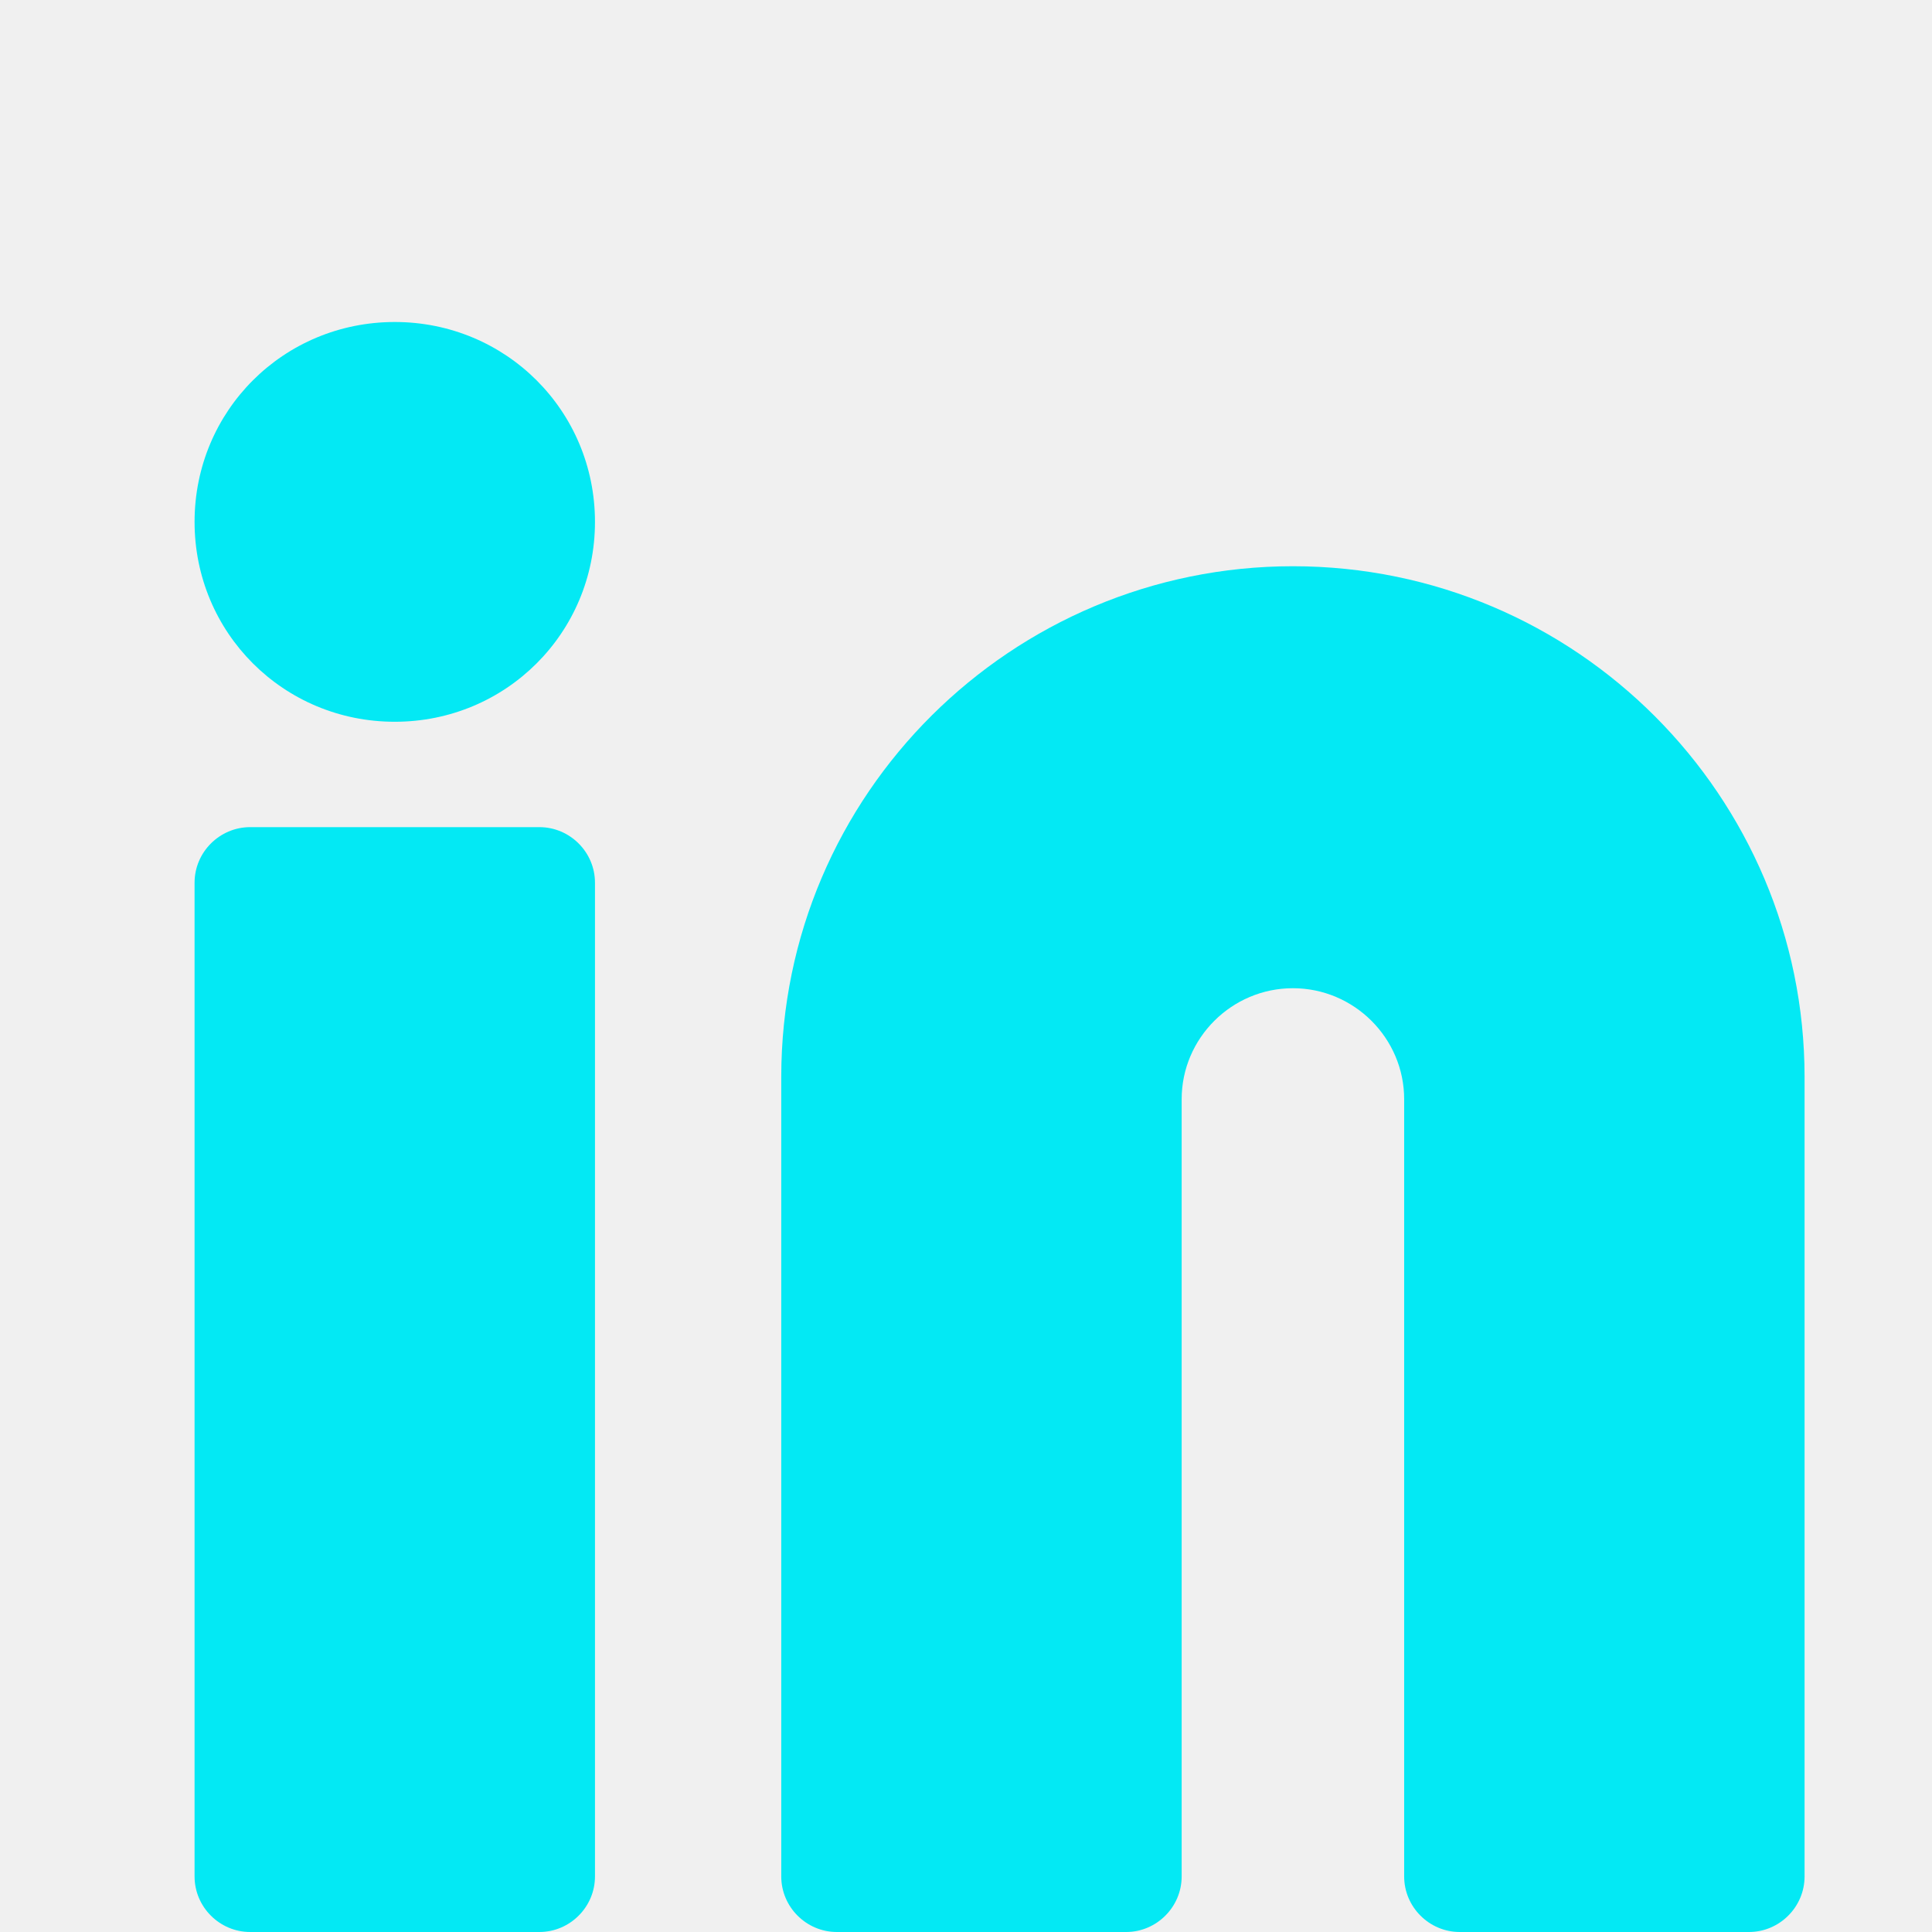
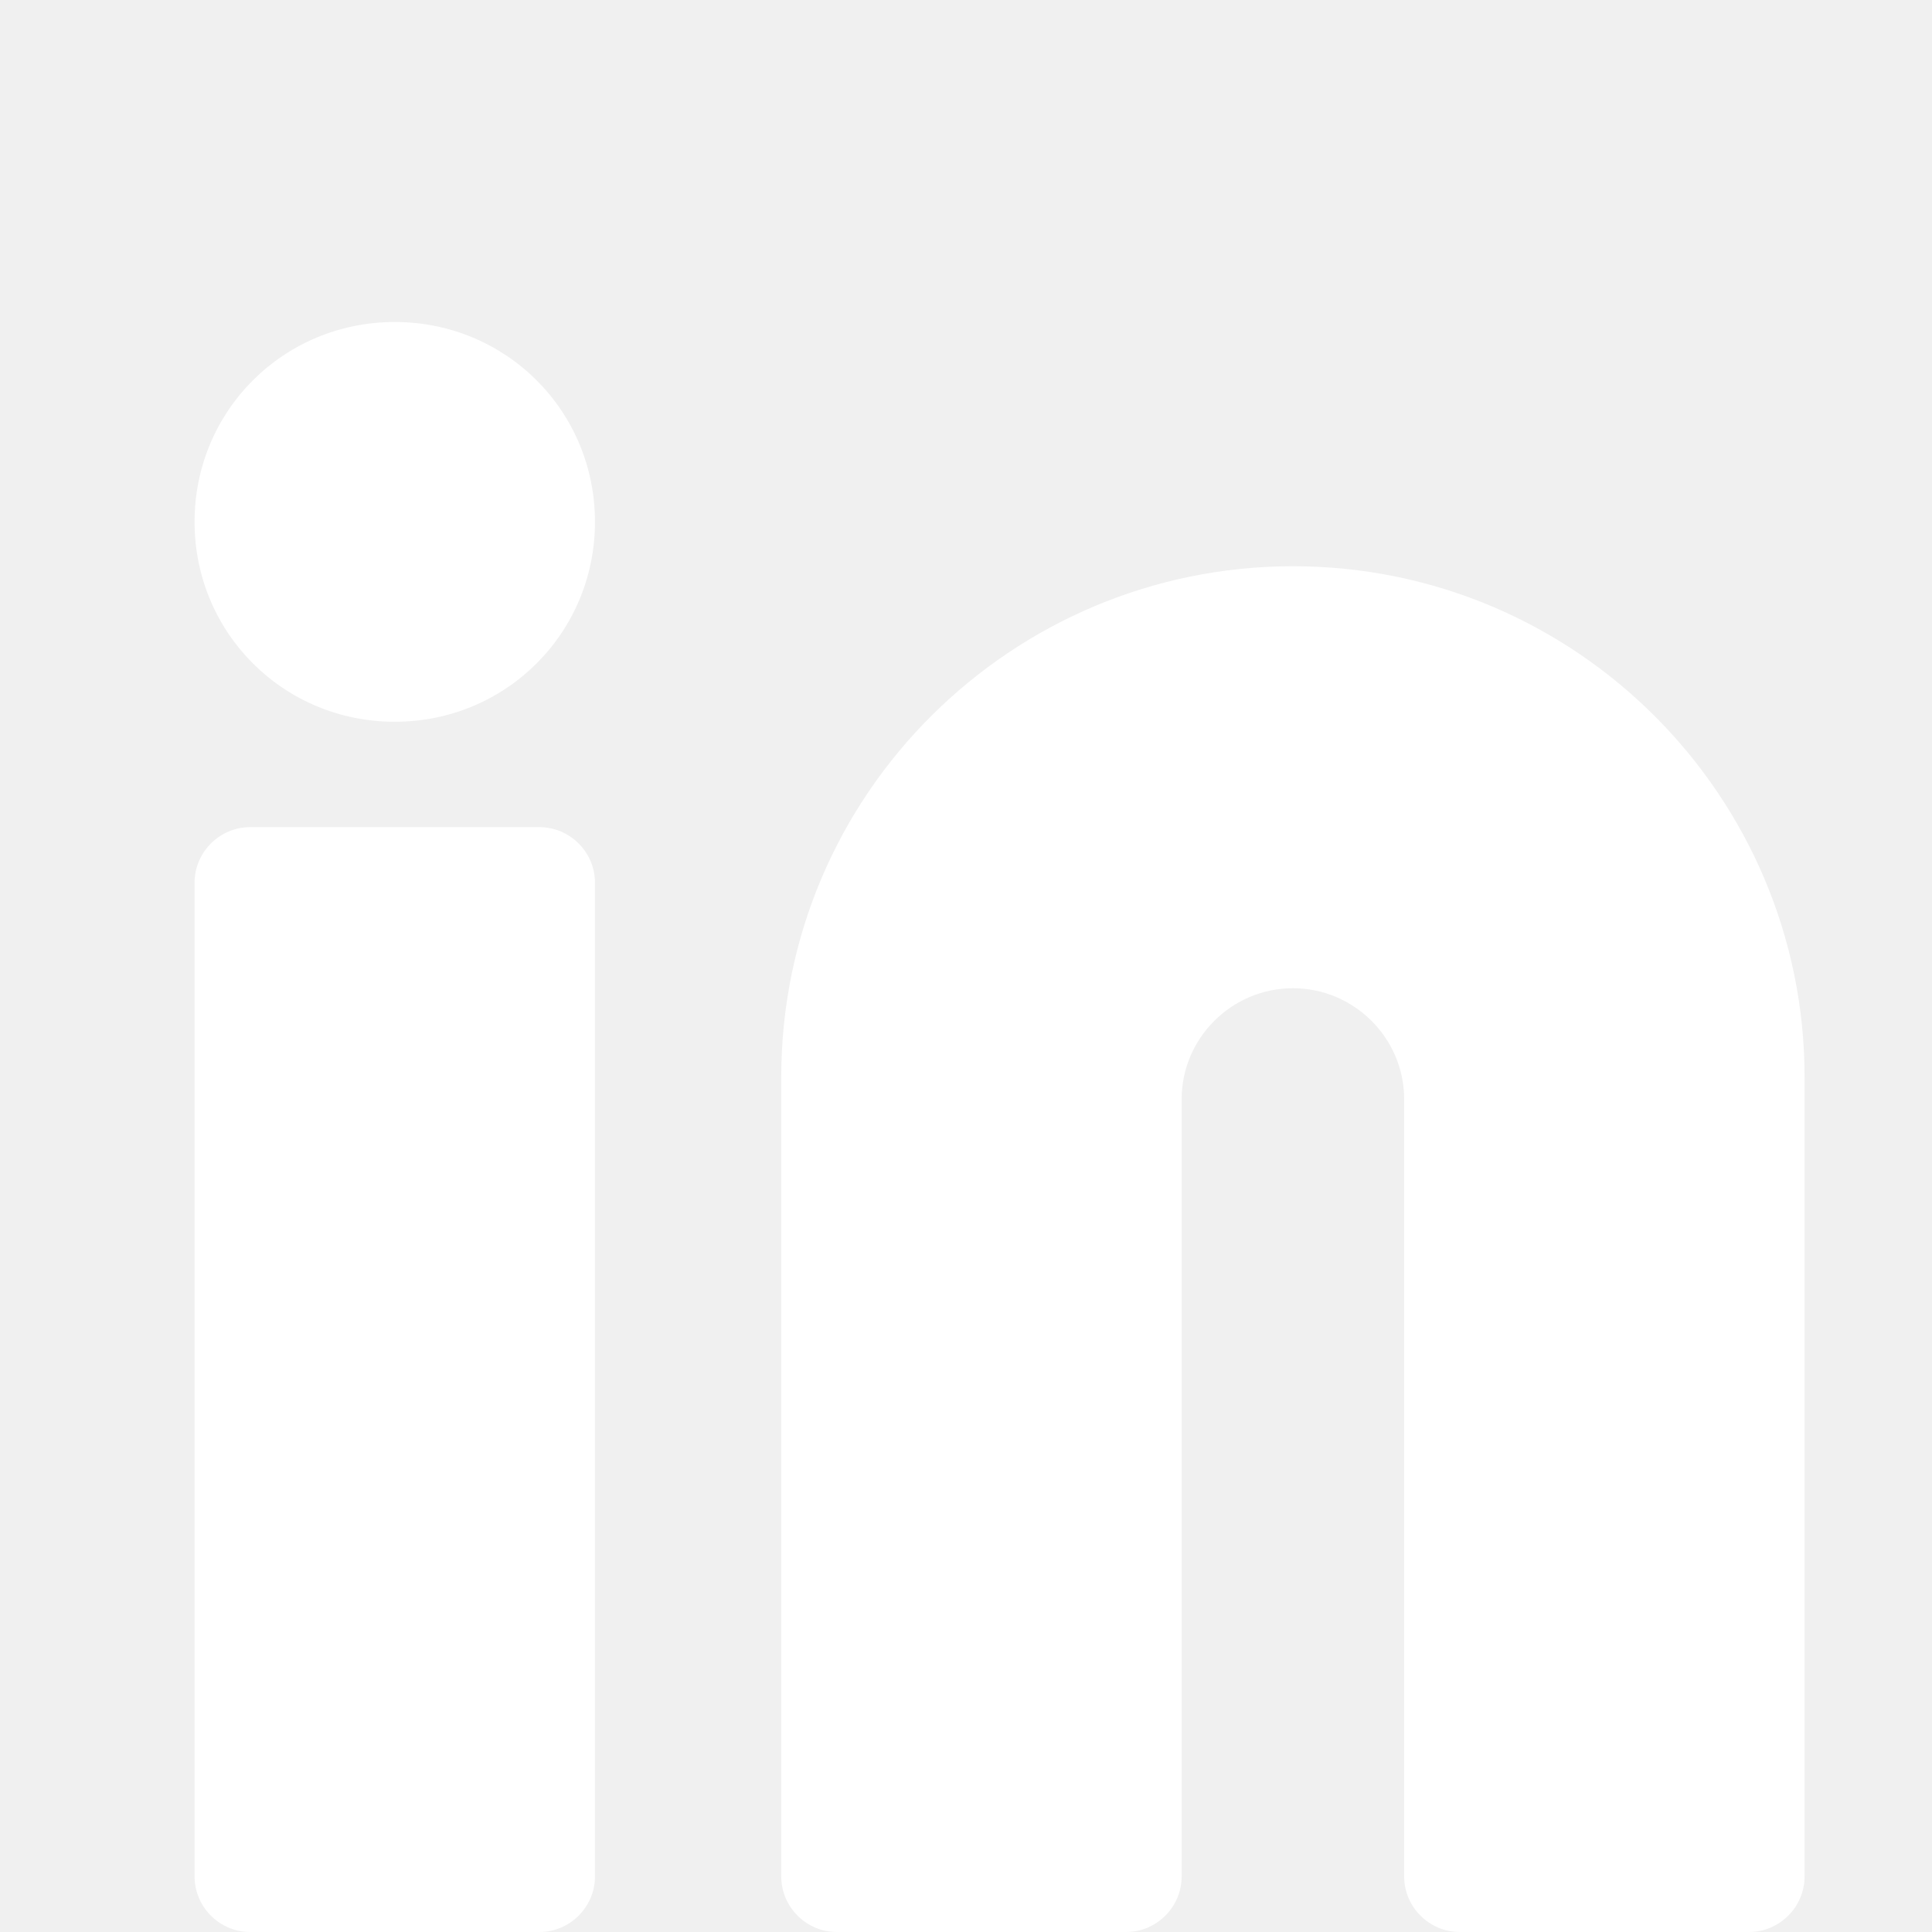
<svg xmlns="http://www.w3.org/2000/svg" width="24px" height="24px" viewBox="-2 0 24 16" fill="none">
-   <path d="M14.061 3.034C10.572 3.034 7.705 5.862 7.705 9.379V19.31C7.705 19.689 8.016 20 8.396 20H11.989C12.368 20 12.679 19.689 12.679 19.31V9.655C12.679 8.896 13.301 8.276 14.061 8.276C14.821 8.276 15.443 8.896 15.443 9.655V19.31C15.443 19.689 15.754 20 16.134 20H19.726C20.106 20 20.417 19.689 20.417 19.31V9.379C20.417 5.896 17.584 3.034 14.061 3.034Z" fill="#03e9f4" />
-   <path d="M2.904 0C1.522 0 0.417 1.103 0.417 2.483C0.417 3.862 1.522 4.966 2.904 4.966C4.285 4.966 5.391 3.862 5.391 2.483C5.391 1.103 4.285 0 2.904 0Z" fill="#03e9f4" />
-   <path d="M4.7 6.275H1.108C0.728 6.275 0.417 6.586 0.417 6.965V19.31C0.417 19.689 0.728 20 1.108 20H4.7C5.08 20 5.391 19.689 5.391 19.31V6.965C5.391 6.586 5.08 6.275 4.7 6.275Z" fill="#03e9f4" />
+   <path d="M14.061 3.034C10.572 3.034 7.705 5.862 7.705 9.379V19.31C7.705 19.689 8.016 20 8.396 20H11.989C12.368 20 12.679 19.689 12.679 19.31V9.655C12.679 8.896 13.301 8.276 14.061 8.276C14.821 8.276 15.443 8.896 15.443 9.655V19.31C15.443 19.689 15.754 20 16.134 20H19.726C20.106 20 20.417 19.689 20.417 19.31V9.379C20.417 5.896 17.584 3.034 14.061 3.034Z" fill="#ffffff" />
+   <path d="M2.904 0C1.522 0 0.417 1.103 0.417 2.483C0.417 3.862 1.522 4.966 2.904 4.966C4.285 4.966 5.391 3.862 5.391 2.483C5.391 1.103 4.285 0 2.904 0Z" fill="#ffffff" />
+   <path d="M4.7 6.275H1.108C0.728 6.275 0.417 6.586 0.417 6.965V19.31C0.417 19.689 0.728 20 1.108 20H4.7C5.08 20 5.391 19.689 5.391 19.31V6.965C5.391 6.586 5.08 6.275 4.7 6.275Z" fill="#ffffff" />
</svg>
